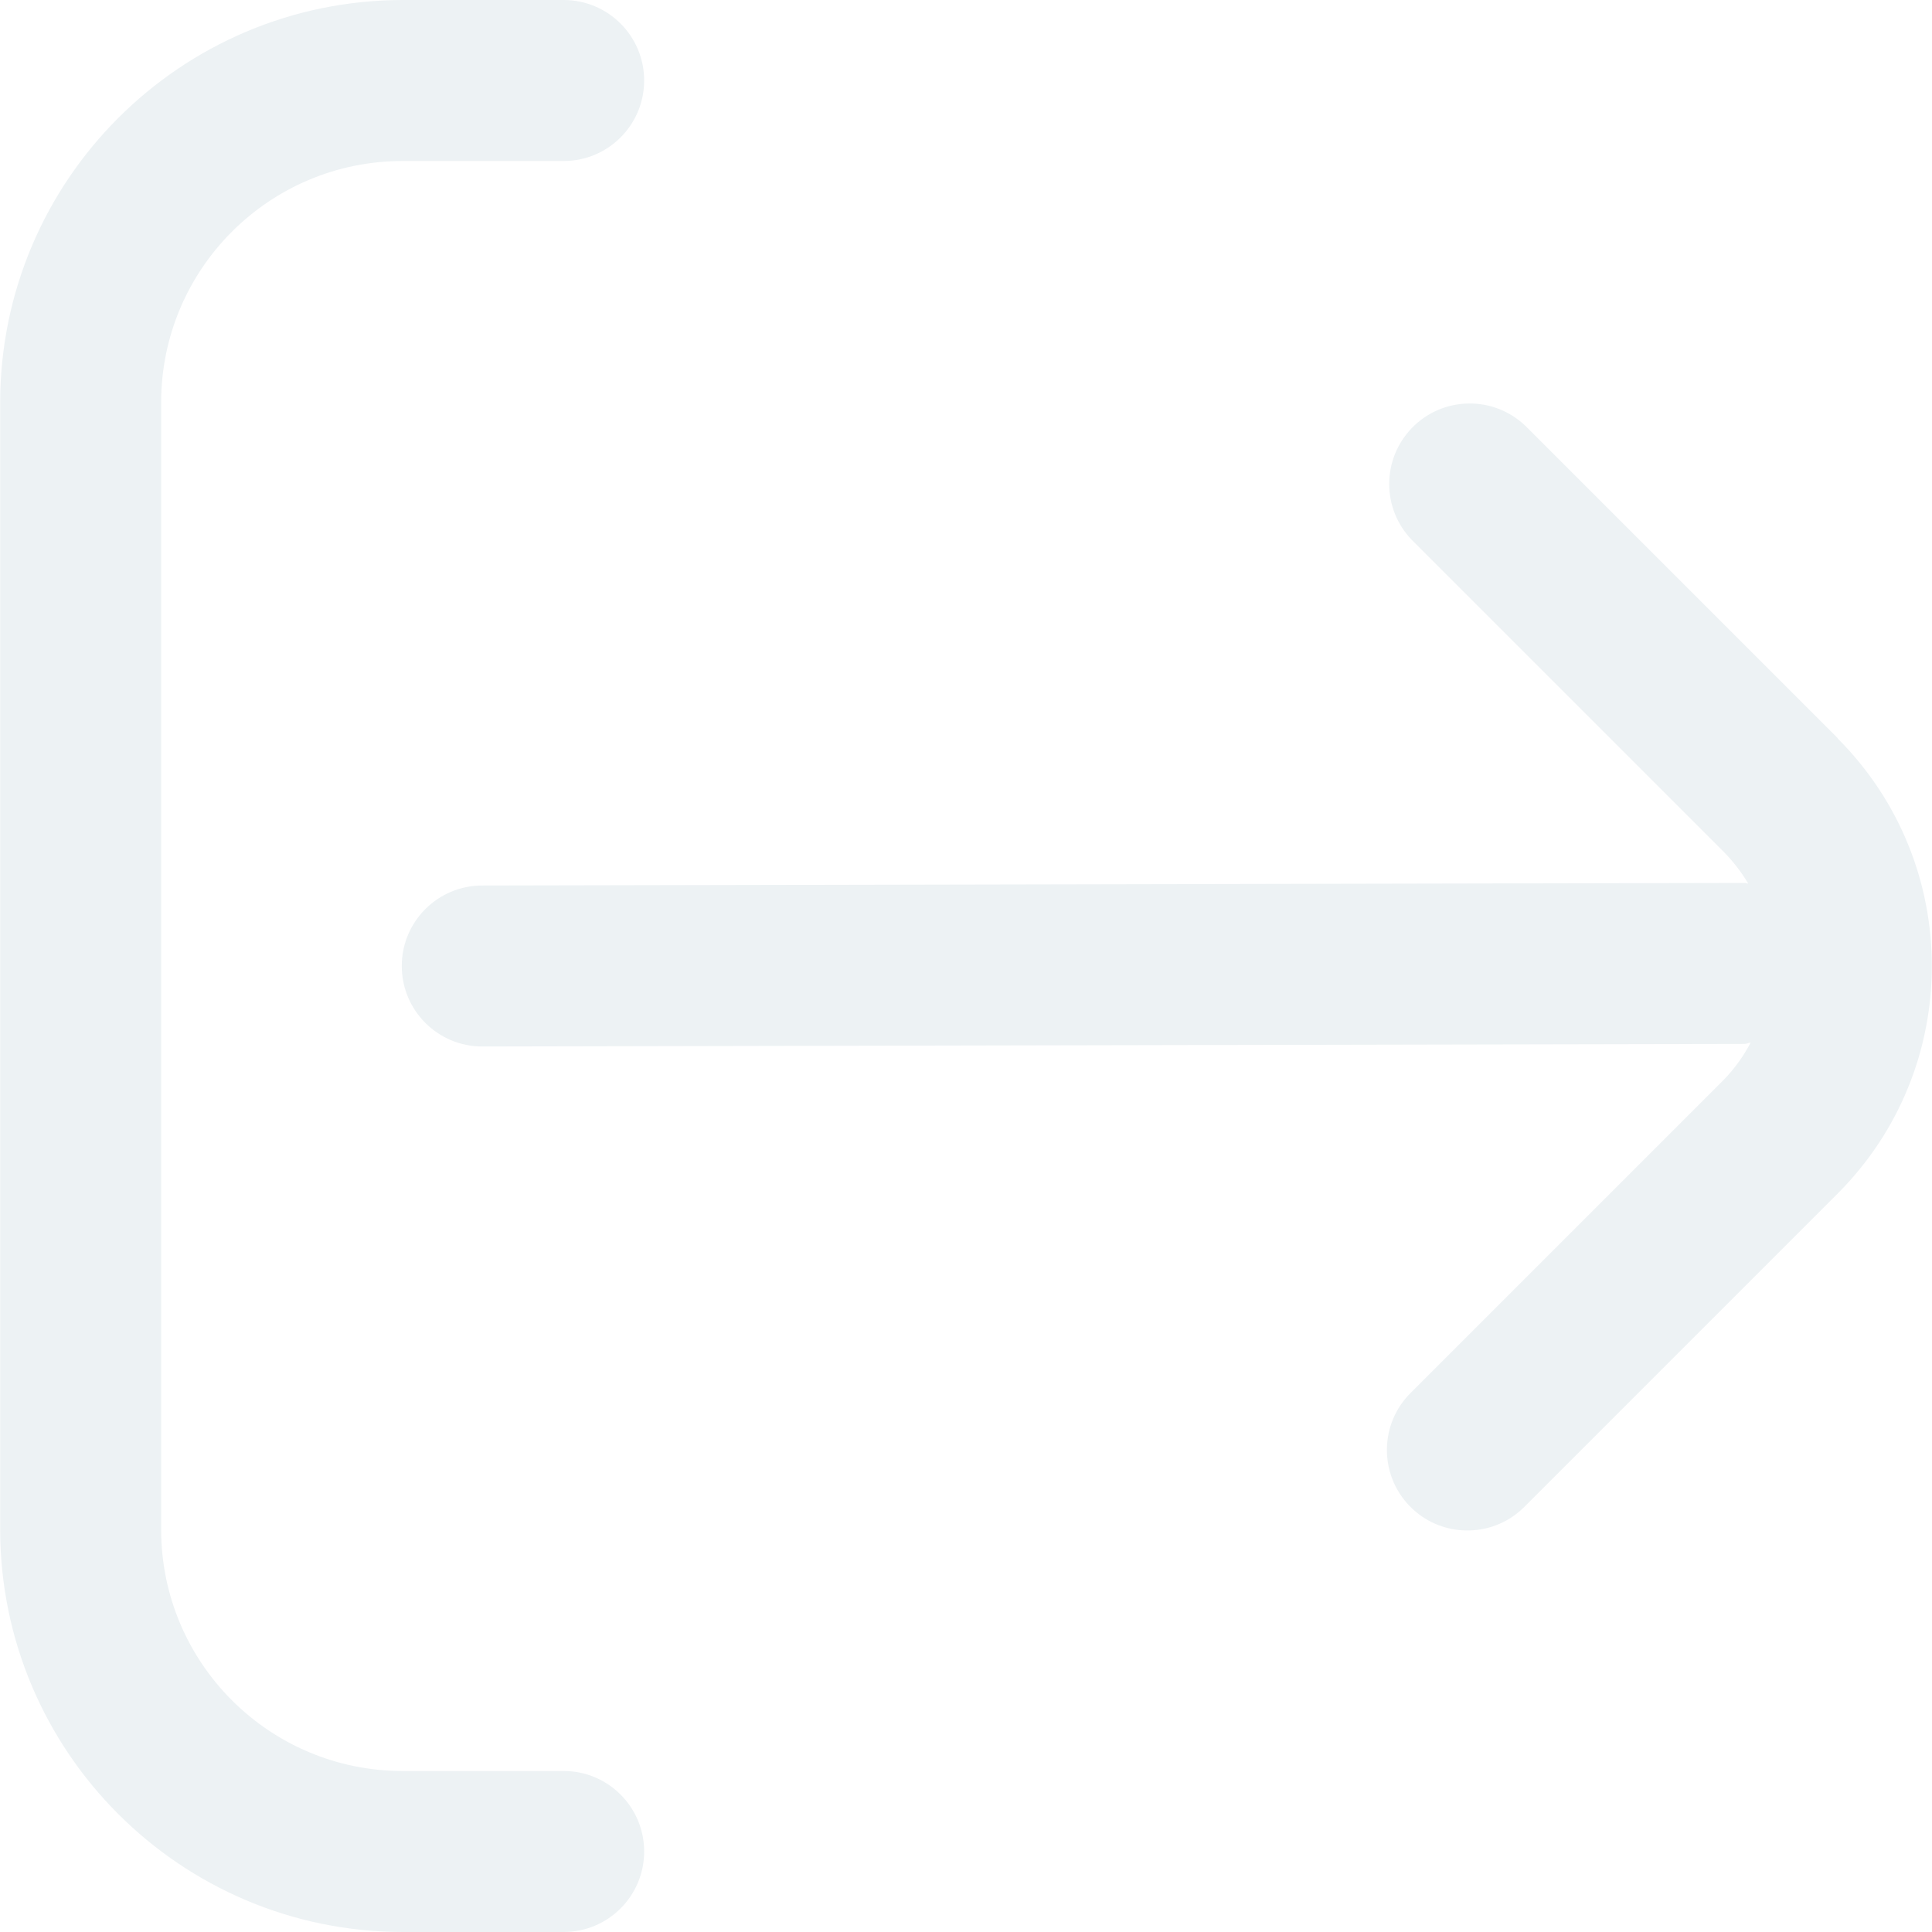
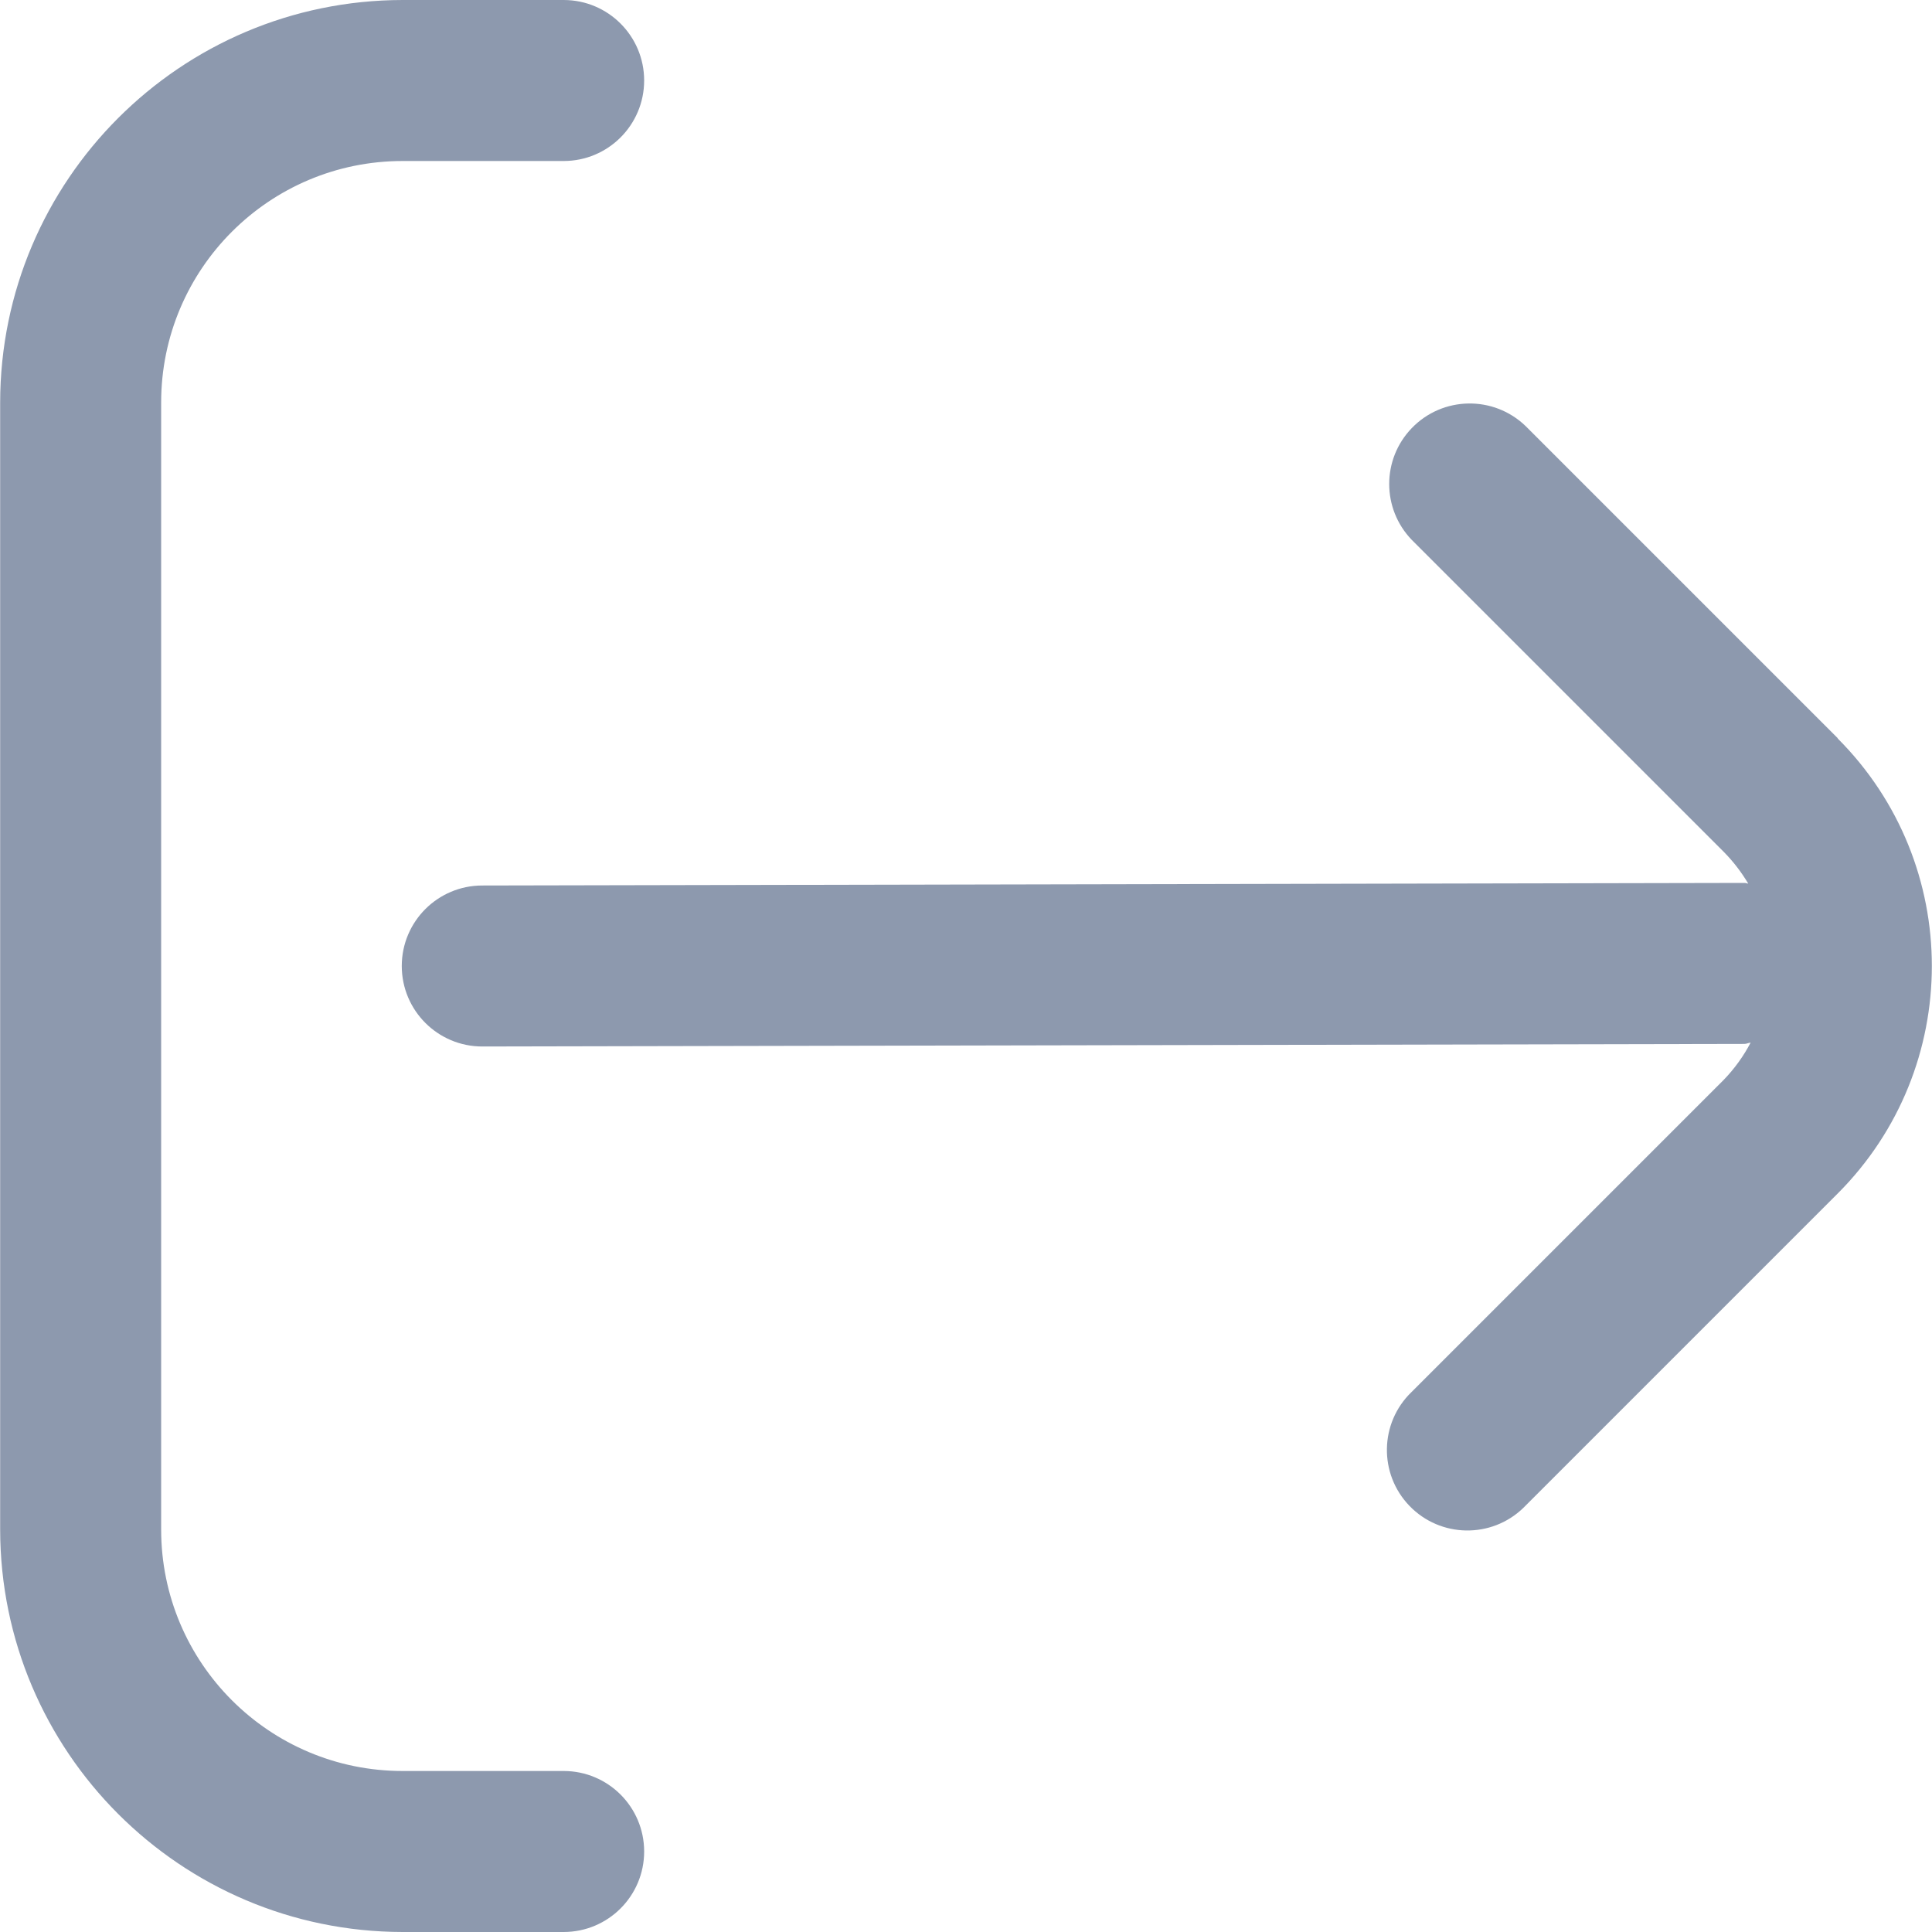
<svg xmlns="http://www.w3.org/2000/svg" version="1.1" id="Capa_1" x="0px" y="0px" viewBox="0 0 512 512" style="enable-background:new 0 0 512 512;" xml:space="preserve" width="512" height="512">
  <g>
-     <path fill="#edf2f4" d="M487.06,195.669l-82.752-82.752c-8.475-8.185-21.98-7.95-30.165,0.525c-7.985,8.267-7.985,21.374,0,29.641l82.752,82.752   c2.459,2.507,4.607,5.301,6.4,8.32c-0.32,0-0.576-0.171-0.896-0.171l0,0l-334.592,0.683c-11.782,0-21.333,9.551-21.333,21.333   c0,11.782,9.551,21.333,21.333,21.333l0,0l334.464-0.683c0.597,0,1.088-0.299,1.664-0.341c-1.892,3.609-4.292,6.928-7.125,9.856   l-82.752,82.752c-8.475,8.185-8.71,21.69-0.525,30.165c8.185,8.475,21.69,8.71,30.165,0.525c0.178-0.172,0.353-0.347,0.525-0.525   l82.752-82.752c33.313-33.323,33.313-87.339,0-120.661L487.06,195.669z" />
-     <path fill="#edf2f4" d="M149.374,469.333h-42.667c-35.346,0-64-28.654-64-64V106.667c0-35.346,28.654-64,64-64h42.667   c11.782,0,21.333-9.551,21.333-21.333S161.157,0,149.374,0h-42.667C47.827,0.071,0.112,47.786,0.041,106.667v298.667   C0.112,464.214,47.827,511.93,106.708,512h42.667c11.782,0,21.333-9.551,21.333-21.333   C170.708,478.885,161.157,469.333,149.374,469.333z" />
+     <path fill="#8d99ae" d="M487.06,195.669l-82.752-82.752c-8.475-8.185-21.98-7.95-30.165,0.525c-7.985,8.267-7.985,21.374,0,29.641l82.752,82.752   c2.459,2.507,4.607,5.301,6.4,8.32c-0.32,0-0.576-0.171-0.896-0.171l0,0l-334.592,0.683c-11.782,0-21.333,9.551-21.333,21.333   c0,11.782,9.551,21.333,21.333,21.333l0,0l334.464-0.683c0.597,0,1.088-0.299,1.664-0.341c-1.892,3.609-4.292,6.928-7.125,9.856   l-82.752,82.752c-8.475,8.185-8.71,21.69-0.525,30.165c8.185,8.475,21.69,8.71,30.165,0.525c0.178-0.172,0.353-0.347,0.525-0.525   l82.752-82.752c33.313-33.323,33.313-87.339,0-120.661L487.06,195.669z" />
+     <path fill="#8d99ae" d="M149.374,469.333h-42.667c-35.346,0-64-28.654-64-64V106.667c0-35.346,28.654-64,64-64h42.667   c11.782,0,21.333-9.551,21.333-21.333S161.157,0,149.374,0h-42.667C47.827,0.071,0.112,47.786,0.041,106.667v298.667   C0.112,464.214,47.827,511.93,106.708,512h42.667c11.782,0,21.333-9.551,21.333-21.333   C170.708,478.885,161.157,469.333,149.374,469.333z" />
  </g>
</svg>
